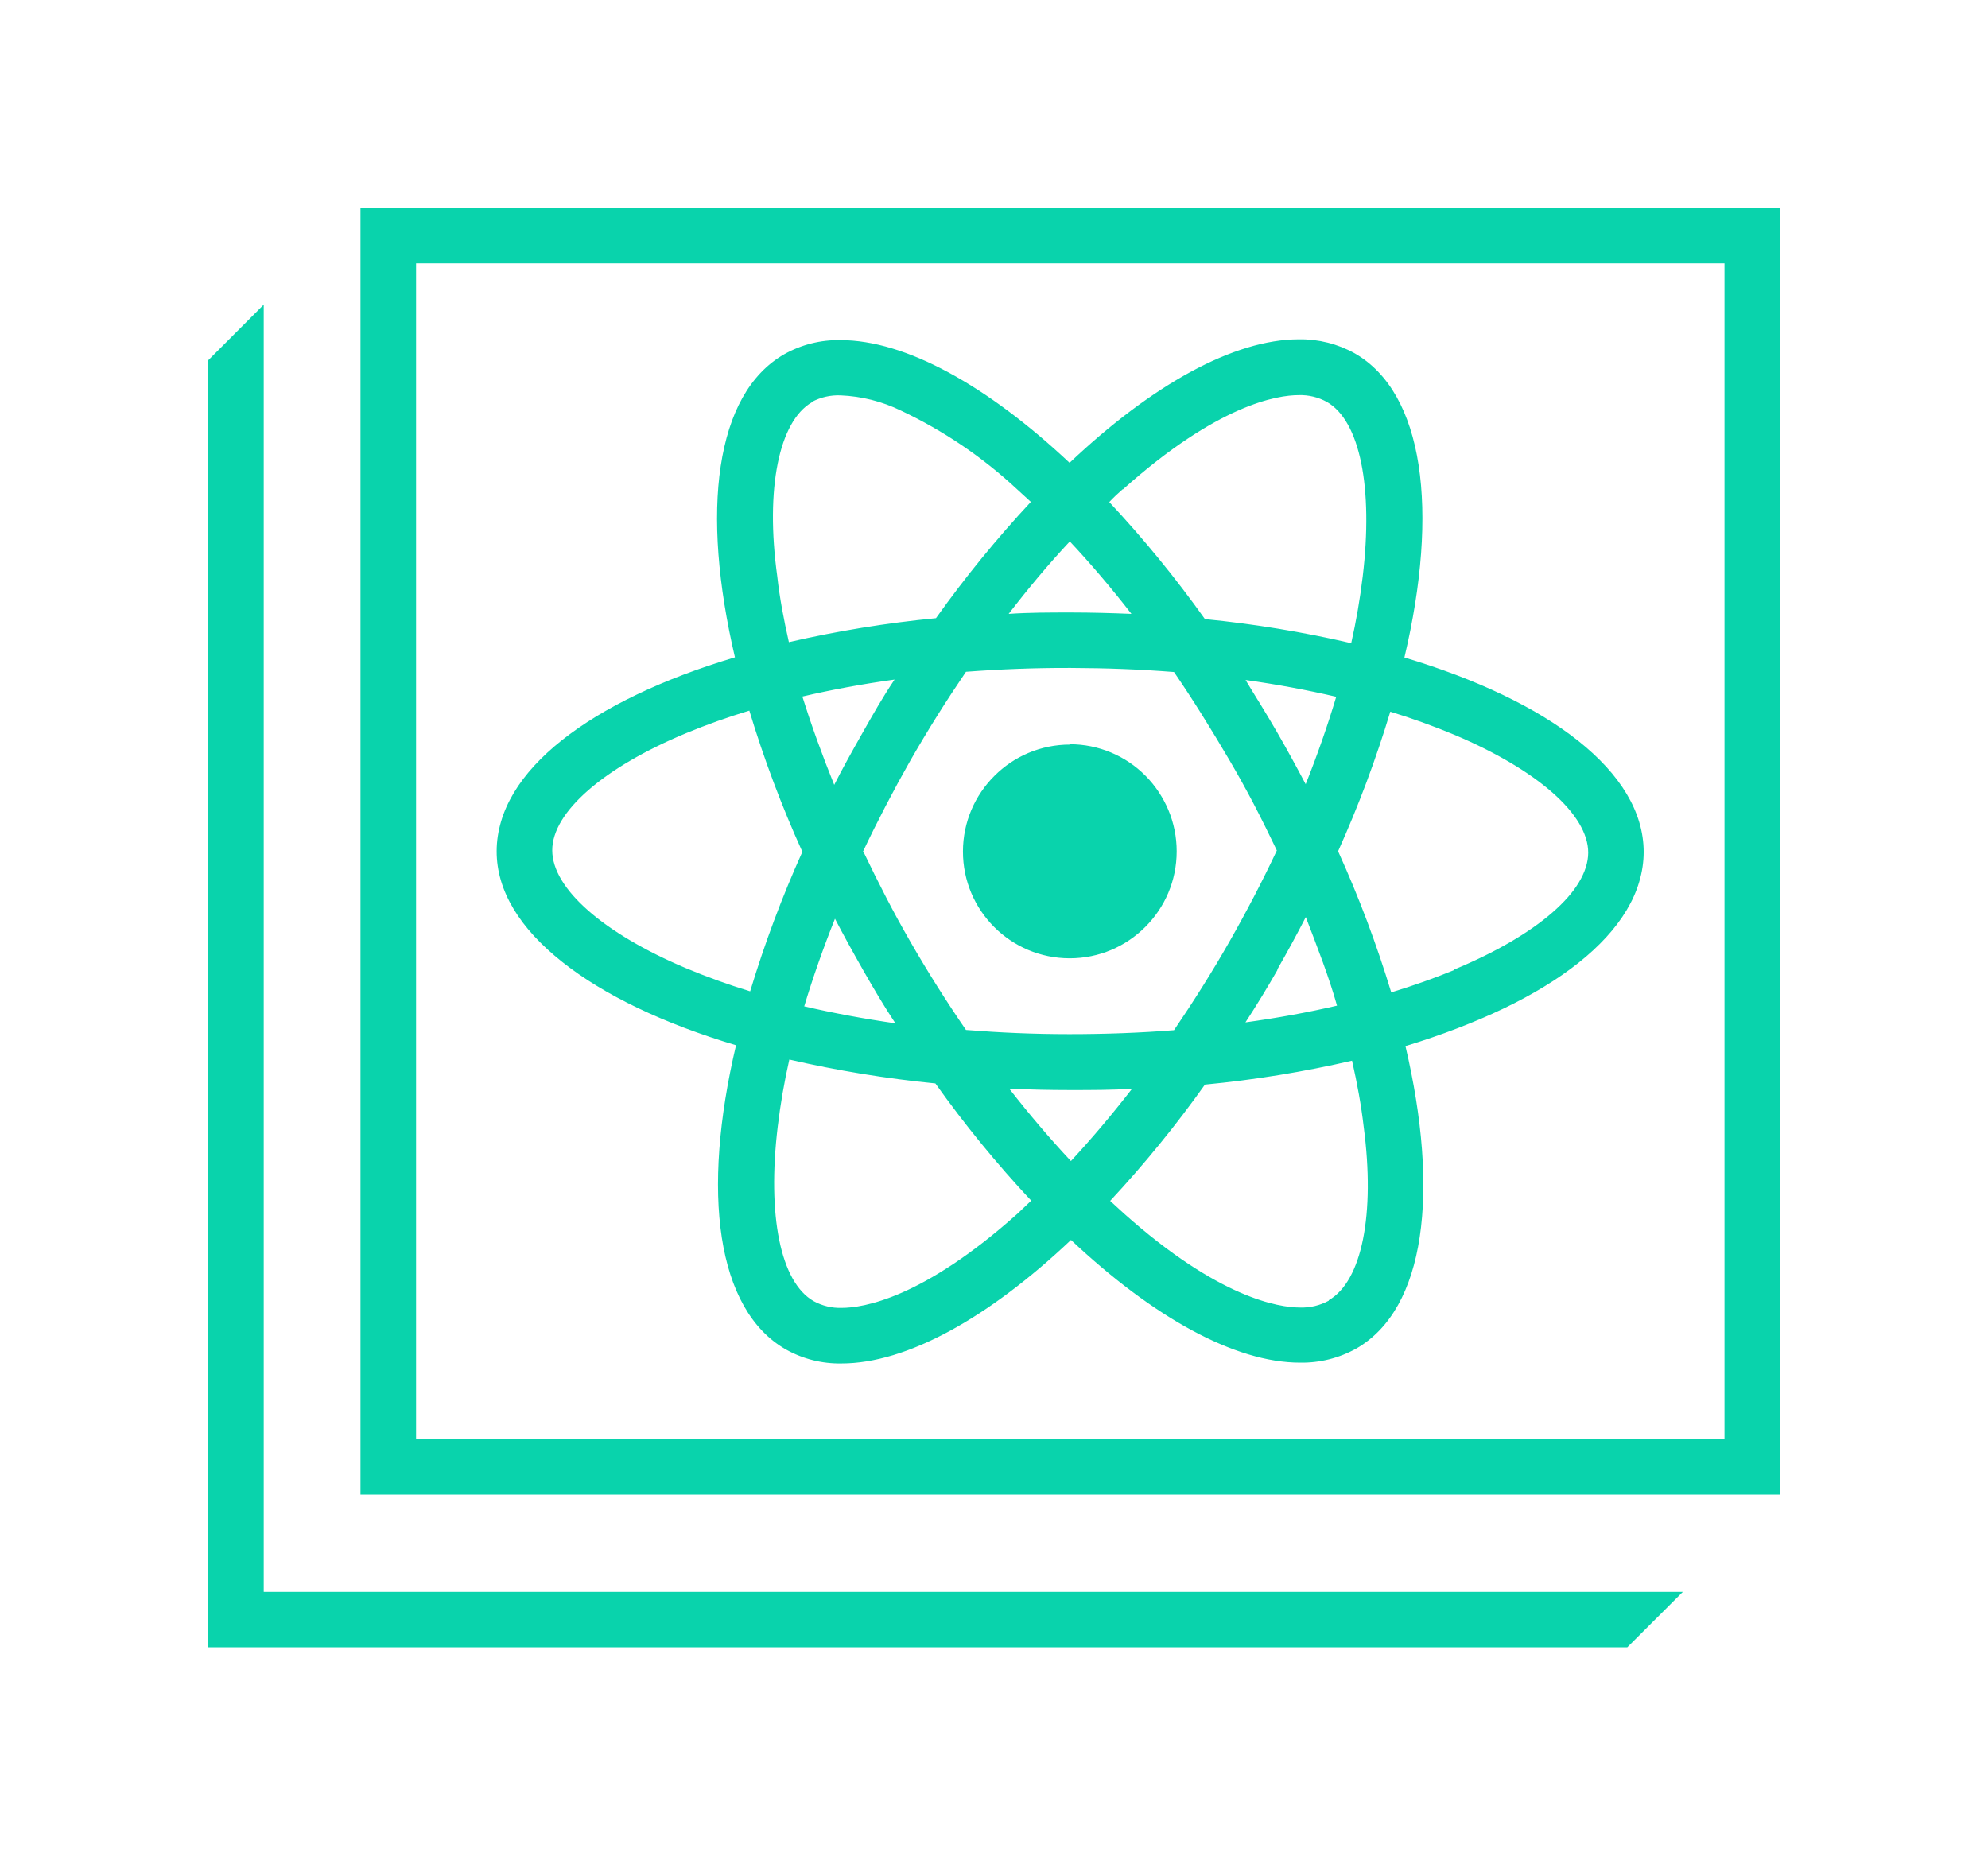
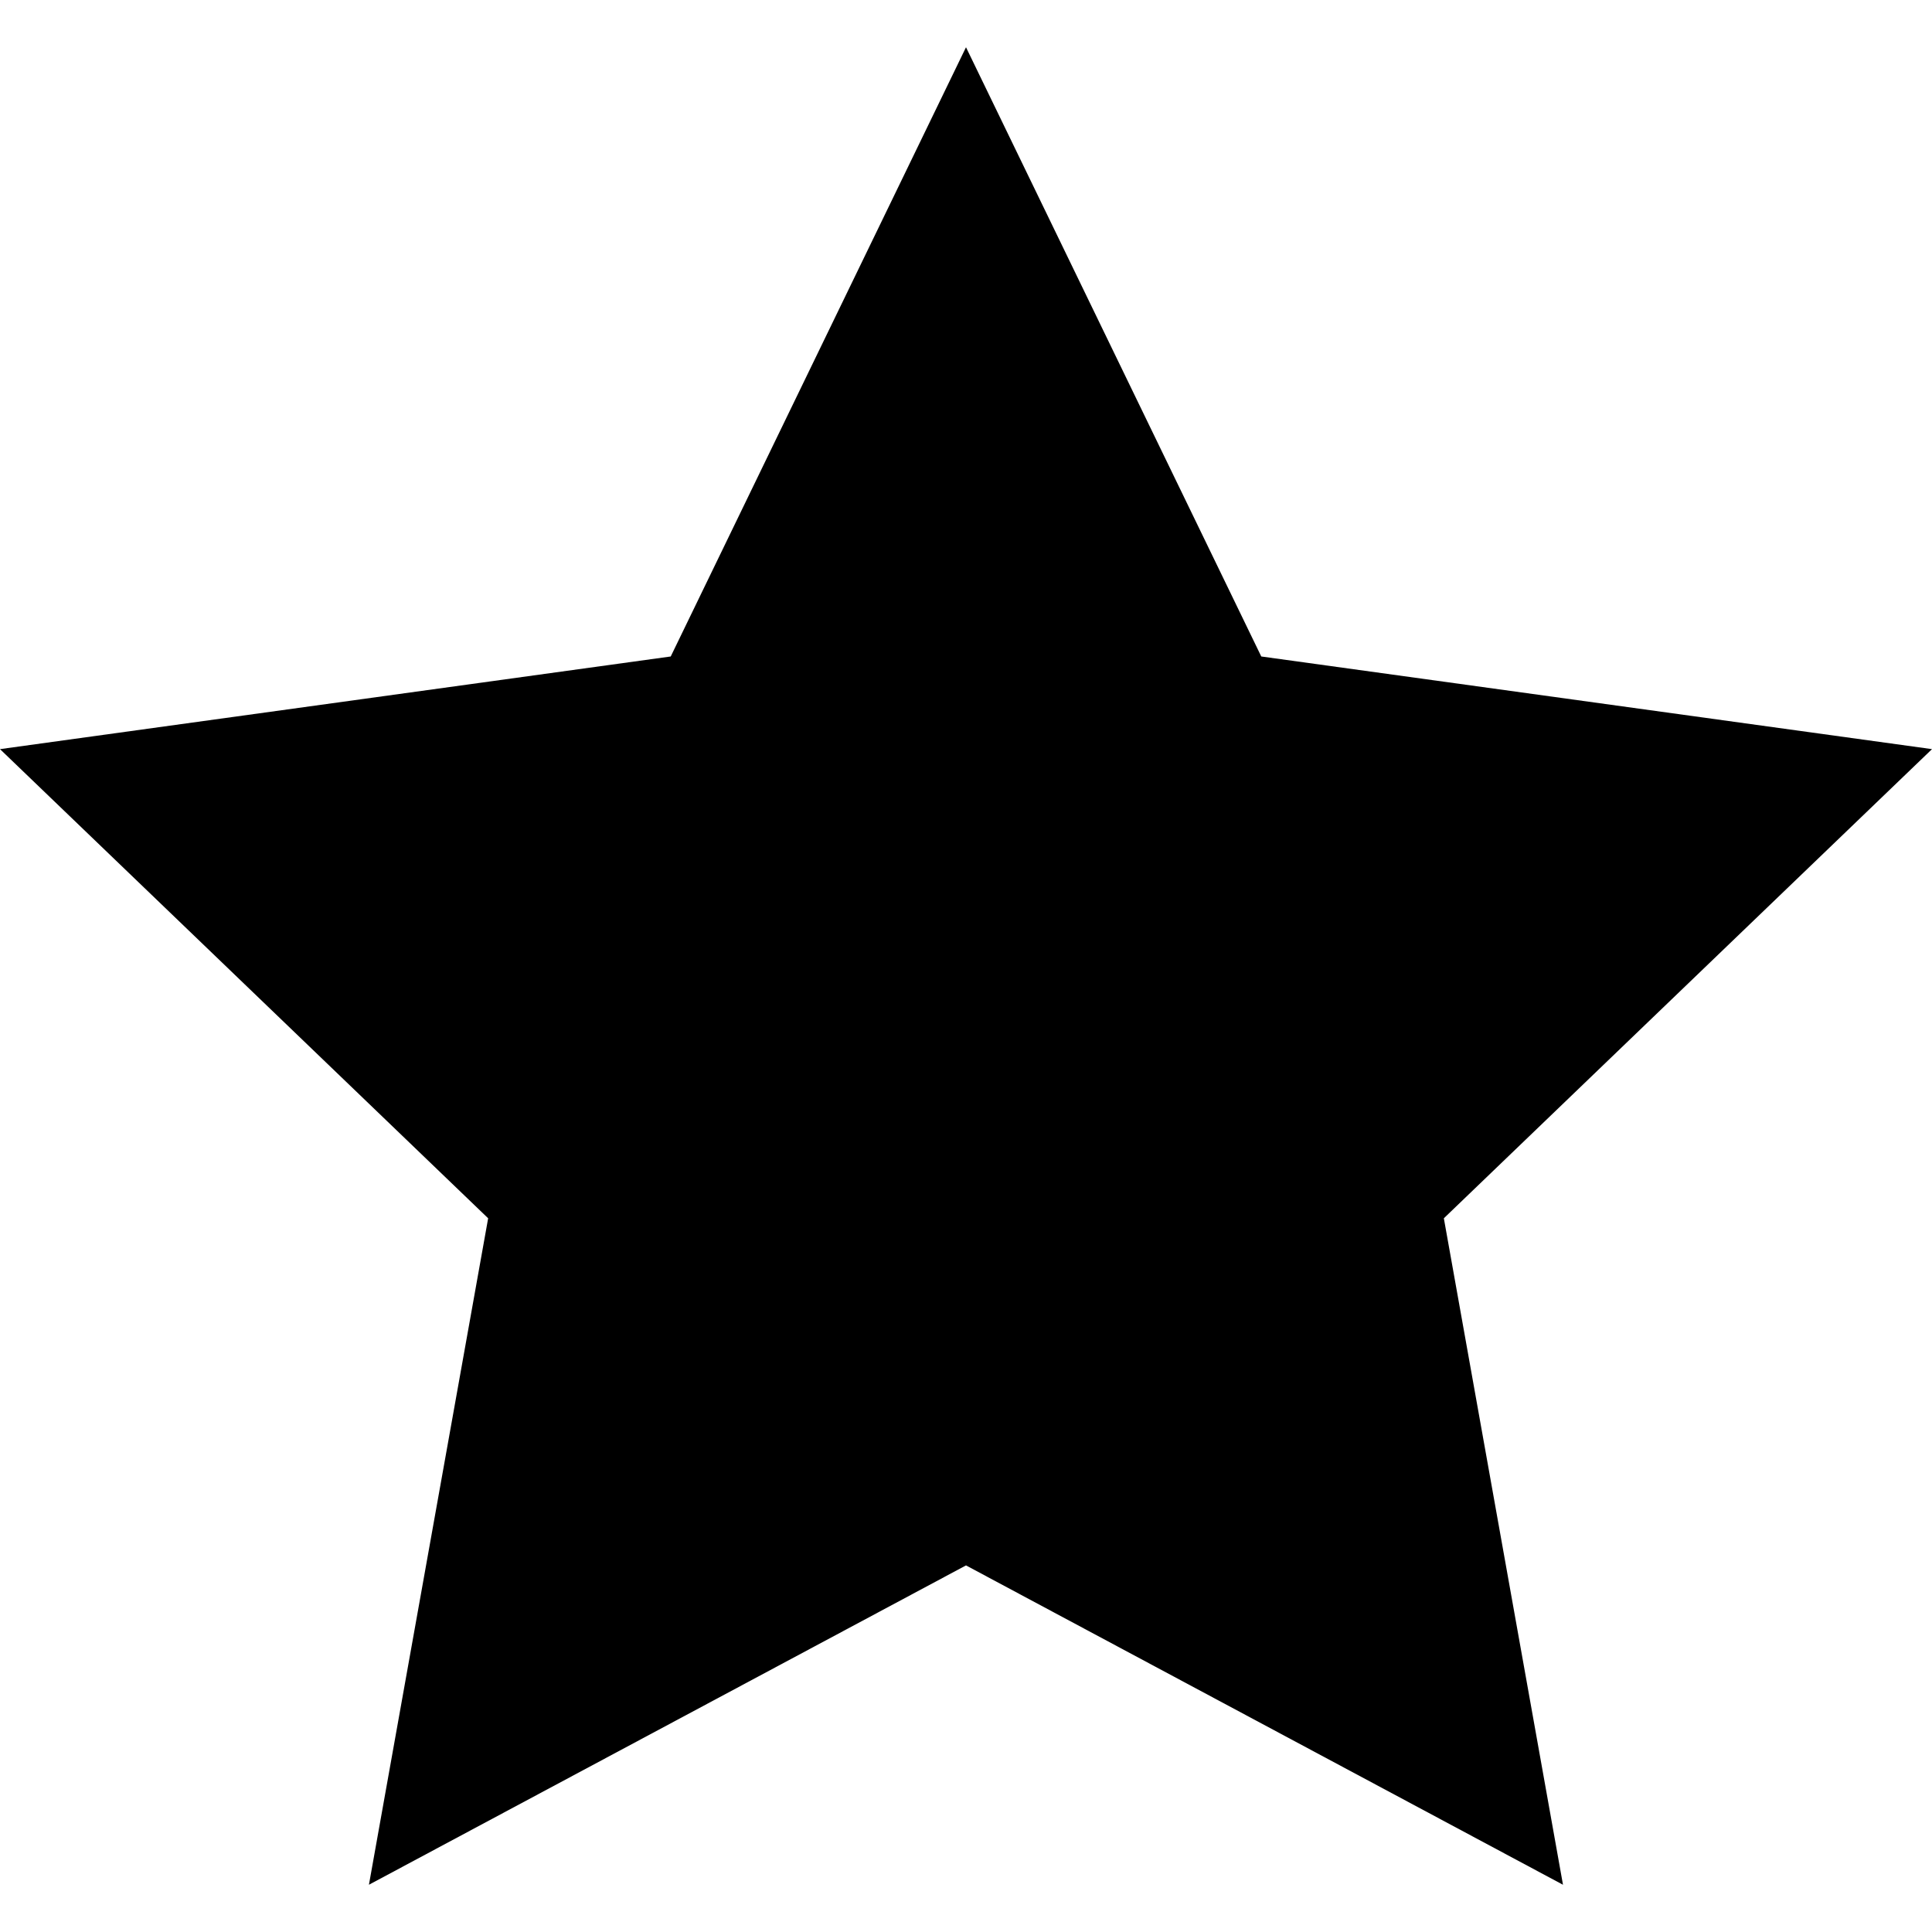
- <svg xmlns="http://www.w3.org/2000/svg" viewBox="0 0 170.96 159.93">
-   <defs>
-     <style>.cls-1{fill:#09d3ac;}</style>
-   </defs>
-   <path class="cls-1" d="M141.35,73.27c0-6.89-8.11-13-20.58-16.73,3-12.67,1.69-22.75-4.28-26.16a9.55,9.55,0,0,0-4.79-1.2c-5.57,0-12.61,3.89-19.72,10.62-7.11-6.68-14.13-10.55-19.69-10.55a9.46,9.46,0,0,0-4.86,1.22c-5.94,3.42-7.17,13.44-4.21,26.05-12.41,3.71-20.48,9.77-20.5,16.63s8.12,13,20.59,16.72c-3,12.68-1.7,22.75,4.28,26.16a9.41,9.41,0,0,0,4.78,1.2c5.58,0,12.62-3.89,19.73-10.62,7.1,6.68,14.12,10.55,19.69,10.55a9.59,9.59,0,0,0,4.86-1.22c5.94-3.42,7.16-13.44,4.21-26C133.27,86.18,141.34,80.12,141.35,73.27ZM96.56,42.06c8.19-7.33,13.31-8.12,15.13-8.12h0a4.71,4.71,0,0,1,2.42.58c2.86,1.63,4,7.38,3.09,15a56.73,56.73,0,0,1-1,5.79,97.7,97.7,0,0,0-12.58-2.07,98.47,98.47,0,0,0-8.24-10.08C95.75,42.79,96.15,42.42,96.56,42.06ZM71.77,78.94c.78,1.5,1.61,3,2.47,4.51S76,86.49,77,88c-2.71-.39-5.34-.88-7.84-1.46C69.86,84,70.75,81.5,71.77,78.94ZM69,59.9c2.53-.59,5.18-1.08,7.93-1.46-1,1.48-1.86,3-2.76,4.59s-1.69,3-2.46,4.52Q70.18,63.65,69,59.9Zm5.21,13.34q1.86-3.93,4.09-7.86c1.5-2.62,3.11-5.17,4.77-7.61,2.91-.22,5.91-.34,9-.33s6,.12,8.89.35c1.66,2.42,3.25,5,4.75,7.55s2.88,5.22,4.12,7.83c-1.23,2.62-2.6,5.25-4.08,7.85s-3.11,5.18-4.77,7.62c-2.91.23-5.91.34-9,.34s-6-.13-8.89-.36c-1.66-2.42-3.26-4.94-4.76-7.55S75.5,75.85,74.25,73.24Zm32.86-14.77c2.72.38,5.35.87,7.84,1.45-.74,2.47-1.62,5-2.64,7.55-.79-1.5-1.61-3-2.48-4.51S108,59.93,107.11,58.47Zm2.76,24.92q1.29-2.27,2.46-4.53c1,2.6,2,5.16,2.7,7.66-2.52.59-5.17,1.07-7.92,1.45Q108.52,85.75,109.87,83.39ZM92,46.56c1.8,1.92,3.57,4,5.3,6.23-1.71-.07-3.46-.12-5.23-.12s-3.58,0-5.33.12C88.45,50.57,90.2,48.48,92,46.56Zm-22.18-12A4.82,4.82,0,0,1,72.29,34a13.11,13.11,0,0,1,5.19,1.31,39.07,39.07,0,0,1,10,6.78l1.17,1.07a98.49,98.49,0,0,0-8.16,10,98.88,98.88,0,0,0-12.65,2.06c-.44-1.94-.8-3.84-1-5.67C65.8,42,67,36.24,69.81,34.6ZM64.53,85.26a58.75,58.75,0,0,1-5.54-2c-7.1-3-11.5-6.85-11.5-10.14S51.91,66,59,63.05a57.63,57.63,0,0,1,5.44-1.94A97.93,97.93,0,0,0,69,73.25,98.72,98.72,0,0,0,64.53,85.26Zm23,19.1c-8.19,7.33-13.31,8.11-15.14,8.11a4.69,4.69,0,0,1-2.42-.58c-2.86-1.63-4-7.38-3.09-15a56.07,56.07,0,0,1,1-5.78,99.51,99.51,0,0,0,12.58,2.06,97.17,97.17,0,0,0,8.24,10.08Zm4.57-4.51c-1.8-1.92-3.57-4-5.31-6.23,1.72.08,3.47.12,5.24.12s3.58,0,5.33-.11C95.63,95.85,93.87,97.93,92.09,99.85Zm22.18,12a4.82,4.82,0,0,1-2.48.59c-1.82,0-7-.8-15.16-8.1l-1.17-1.07a98.44,98.44,0,0,0,8.15-10,97,97,0,0,0,12.66-2.06c.44,1.94.79,3.84,1,5.67C118.27,104.42,117.12,110.18,114.27,111.81Zm10.8-28.44c-1.71.7-3.52,1.35-5.44,1.93a98.54,98.54,0,0,0-4.57-12.14,98.1,98.1,0,0,0,4.49-12,58.75,58.75,0,0,1,5.54,2c7.09,3,11.5,6.85,11.49,10.14S132.17,80.42,125.07,83.37ZM92,82.39a9.18,9.18,0,1,0-9.17-9.19A9.17,9.17,0,0,0,92,82.39ZM31,17.88V128.53H153.07V17.88ZM148.3,123.77H35.78V22.65H148.3Zm-85-33.9c-3,12.68-1.7,22.75,4.28,26.16a9.41,9.41,0,0,0,4.78,1.2c5.58,0,12.62-3.89,19.73-10.62,7.1,6.68,14.12,10.55,19.69,10.55a9.59,9.59,0,0,0,4.86-1.22c5.94-3.42,7.16-13.44,4.21-26,12.41-3.72,20.48-9.78,20.49-16.63s-8.11-13-20.58-16.73c3-12.67,1.69-22.75-4.28-26.16a9.55,9.55,0,0,0-4.79-1.2c-5.57,0-12.61,3.89-19.72,10.62-7.11-6.68-14.13-10.55-19.69-10.55a9.46,9.46,0,0,0-4.86,1.22c-5.94,3.42-7.17,13.44-4.21,26.05-12.41,3.71-20.48,9.77-20.5,16.63S50.84,86.13,63.31,89.87Zm24.21,14.49c-8.19,7.33-13.31,8.11-15.14,8.11a4.69,4.69,0,0,1-2.42-.58c-2.86-1.63-4-7.38-3.09-15a56.07,56.07,0,0,1,1-5.78,99.51,99.51,0,0,0,12.58,2.06,97.17,97.17,0,0,0,8.24,10.08Zm24.79-36.89c-.79-1.5-1.61-3-2.48-4.51s-1.8-3-2.72-4.49c2.72.38,5.35.87,7.84,1.45C114.21,62.39,113.33,64.92,112.31,67.47Zm2.72,19c-2.52.59-5.17,1.07-7.92,1.45q1.41-2.22,2.76-4.58t2.46-4.53C113.37,81.46,114.28,84,115,86.52Zm-5.21-13.35c-1.23,2.62-2.6,5.25-4.08,7.85s-3.11,5.18-4.77,7.62c-2.91.23-5.91.34-9,.34s-6-.13-8.89-.36c-1.66-2.42-3.26-4.94-4.76-7.55s-2.87-5.22-4.12-7.83q1.86-3.93,4.09-7.86c1.5-2.62,3.11-5.17,4.77-7.61,2.91-.22,5.91-.34,9-.33s6,.12,8.89.35c1.66,2.42,3.25,5,4.75,7.55S108.58,70.56,109.82,73.17ZM77,88c-2.71-.39-5.34-.88-7.84-1.46.74-2.46,1.63-5,2.65-7.55.78,1.5,1.61,3,2.47,4.51S76,86.49,77,88ZM74.21,63c-.87,1.5-1.69,3-2.46,4.52Q70.18,63.65,69,59.9c2.53-.59,5.18-1.08,7.93-1.46C76,59.92,75.11,61.45,74.21,63ZM92.09,99.85c-1.8-1.92-3.57-4-5.31-6.23,1.72.08,3.47.12,5.24.12s3.58,0,5.33-.11C95.63,95.85,93.87,97.93,92.09,99.85Zm22.18,12a4.82,4.82,0,0,1-2.48.59c-1.82,0-7-.8-15.16-8.1l-1.17-1.07a98.44,98.44,0,0,0,8.15-10,97,97,0,0,0,12.66-2.06c.44,1.94.79,3.84,1,5.67C118.27,104.42,117.12,110.18,114.27,111.81Zm5.28-50.66a58.75,58.75,0,0,1,5.54,2c7.09,3,11.5,6.85,11.49,10.14s-4.41,7.16-11.51,10.11c-1.71.7-3.52,1.35-5.44,1.93a98.54,98.54,0,0,0-4.57-12.14A98.1,98.1,0,0,0,119.55,61.15Zm-23-19.09c8.19-7.33,13.31-8.12,15.13-8.12h0a4.71,4.71,0,0,1,2.42.58c2.86,1.63,4,7.38,3.09,15a56.73,56.73,0,0,1-1,5.79,97.7,97.7,0,0,0-12.58-2.07,98.47,98.47,0,0,0-8.24-10.08C95.75,42.79,96.15,42.42,96.56,42.06ZM92,46.56c1.8,1.92,3.57,4,5.3,6.23-1.71-.07-3.46-.12-5.23-.12s-3.58,0-5.33.12C88.45,50.57,90.2,48.48,92,46.56Zm-22.18-12A4.82,4.82,0,0,1,72.29,34a13.11,13.11,0,0,1,5.19,1.31,39.07,39.07,0,0,1,10,6.78l1.17,1.07a98.49,98.49,0,0,0-8.16,10,98.88,98.88,0,0,0-12.65,2.06c-.44-1.94-.8-3.84-1-5.67C65.8,42,67,36.24,69.81,34.6ZM59,63.05a57.63,57.63,0,0,1,5.44-1.94A97.93,97.93,0,0,0,69,73.25a98.72,98.72,0,0,0-4.49,12,58.75,58.75,0,0,1-5.54-2c-7.1-3-11.5-6.85-11.5-10.14S51.91,66,59,63.05Zm33,1a9.18,9.18,0,1,0,9.17,9.19A9.17,9.17,0,0,0,92,64Zm0,0a9.18,9.18,0,1,0,9.17,9.19A9.17,9.17,0,0,0,92,64Zm0,0a9.18,9.18,0,1,0,9.17,9.19A9.17,9.17,0,0,0,92,64Zm49.35,9.24c0-6.89-8.11-13-20.58-16.73,3-12.67,1.69-22.75-4.28-26.16a9.55,9.55,0,0,0-4.79-1.2c-5.57,0-12.61,3.89-19.72,10.62-7.11-6.68-14.13-10.55-19.69-10.55a9.46,9.46,0,0,0-4.86,1.22c-5.94,3.42-7.17,13.44-4.21,26.05-12.41,3.71-20.48,9.77-20.5,16.63s8.12,13,20.59,16.72c-3,12.68-1.7,22.75,4.28,26.16a9.41,9.41,0,0,0,4.78,1.2c5.58,0,12.62-3.89,19.73-10.62,7.1,6.68,14.12,10.55,19.69,10.55a9.59,9.59,0,0,0,4.86-1.22c5.94-3.42,7.16-13.44,4.21-26C133.27,86.18,141.34,80.12,141.35,73.27ZM96.56,42.06c8.19-7.33,13.31-8.12,15.13-8.12h0a4.71,4.71,0,0,1,2.42.58c2.86,1.63,4,7.38,3.09,15a56.73,56.73,0,0,1-1,5.79,97.7,97.7,0,0,0-12.58-2.07,98.47,98.47,0,0,0-8.24-10.08C95.75,42.79,96.15,42.42,96.56,42.06ZM71.77,78.94c.78,1.5,1.61,3,2.47,4.51S76,86.49,77,88c-2.71-.39-5.34-.88-7.84-1.46C69.86,84,70.75,81.5,71.77,78.94ZM69,59.9c2.53-.59,5.18-1.08,7.93-1.46-1,1.48-1.86,3-2.76,4.59s-1.69,3-2.46,4.52Q70.18,63.65,69,59.9Zm5.21,13.34q1.86-3.93,4.09-7.86c1.5-2.62,3.11-5.17,4.77-7.61,2.91-.22,5.91-.34,9-.33s6,.12,8.89.35c1.66,2.42,3.25,5,4.75,7.55s2.88,5.22,4.12,7.83c-1.23,2.62-2.6,5.25-4.08,7.85s-3.11,5.18-4.77,7.62c-2.91.23-5.91.34-9,.34s-6-.13-8.89-.36c-1.66-2.42-3.26-4.94-4.76-7.55S75.5,75.85,74.25,73.24Zm32.86-14.77c2.72.38,5.35.87,7.84,1.45-.74,2.47-1.62,5-2.64,7.55-.79-1.5-1.61-3-2.48-4.51S108,59.93,107.11,58.47Zm2.76,24.92q1.29-2.27,2.46-4.53c1,2.6,2,5.16,2.7,7.66-2.52.59-5.17,1.07-7.92,1.45Q108.52,85.75,109.87,83.39ZM92,46.56c1.8,1.92,3.57,4,5.3,6.23-1.71-.07-3.46-.12-5.23-.12s-3.58,0-5.33.12C88.45,50.57,90.2,48.48,92,46.56Zm-22.18-12A4.82,4.82,0,0,1,72.29,34a13.11,13.11,0,0,1,5.19,1.31,39.07,39.07,0,0,1,10,6.78l1.17,1.07a98.49,98.49,0,0,0-8.16,10,98.88,98.88,0,0,0-12.65,2.06c-.44-1.94-.8-3.84-1-5.67C65.8,42,67,36.24,69.81,34.6ZM64.53,85.26a58.75,58.75,0,0,1-5.54-2c-7.1-3-11.5-6.85-11.5-10.14S51.91,66,59,63.05a57.63,57.63,0,0,1,5.44-1.94A97.93,97.93,0,0,0,69,73.25,98.72,98.72,0,0,0,64.53,85.26Zm23,19.1c-8.19,7.33-13.31,8.11-15.14,8.11a4.69,4.69,0,0,1-2.42-.58c-2.86-1.63-4-7.38-3.09-15a56.07,56.07,0,0,1,1-5.78,99.51,99.51,0,0,0,12.58,2.06,97.17,97.17,0,0,0,8.24,10.08Zm4.57-4.51c-1.8-1.92-3.57-4-5.31-6.23,1.72.08,3.47.12,5.24.12s3.58,0,5.33-.11C95.63,95.85,93.87,97.93,92.09,99.85Zm22.18,12a4.82,4.82,0,0,1-2.48.59c-1.82,0-7-.8-15.16-8.1l-1.17-1.07a98.44,98.44,0,0,0,8.15-10,97,97,0,0,0,12.66-2.06c.44,1.94.79,3.84,1,5.67C118.27,104.42,117.12,110.18,114.27,111.81Zm10.8-28.44c-1.71.7-3.52,1.35-5.44,1.93a98.54,98.54,0,0,0-4.57-12.14,98.1,98.1,0,0,0,4.49-12,58.75,58.75,0,0,1,5.54,2c7.09,3,11.5,6.85,11.49,10.14S132.17,80.42,125.07,83.37ZM92,82.39a9.18,9.18,0,1,0-9.17-9.19A9.17,9.17,0,0,0,92,82.39Zm-69.32,54.5V26.2L17.89,31V141.66H139.94l4.78-4.77Z" />
+ <svg xmlns="http://www.w3.org/2000/svg" width="24" height="24" viewBox="0 0 24 24">
+   <path d="M12 .587l3.668 7.568 8.332 1.151-6.064 5.828 1.48 8.279-7.416-3.967-7.417 3.967 1.481-8.279-6.064-5.828 8.332-1.151z" />
</svg>
